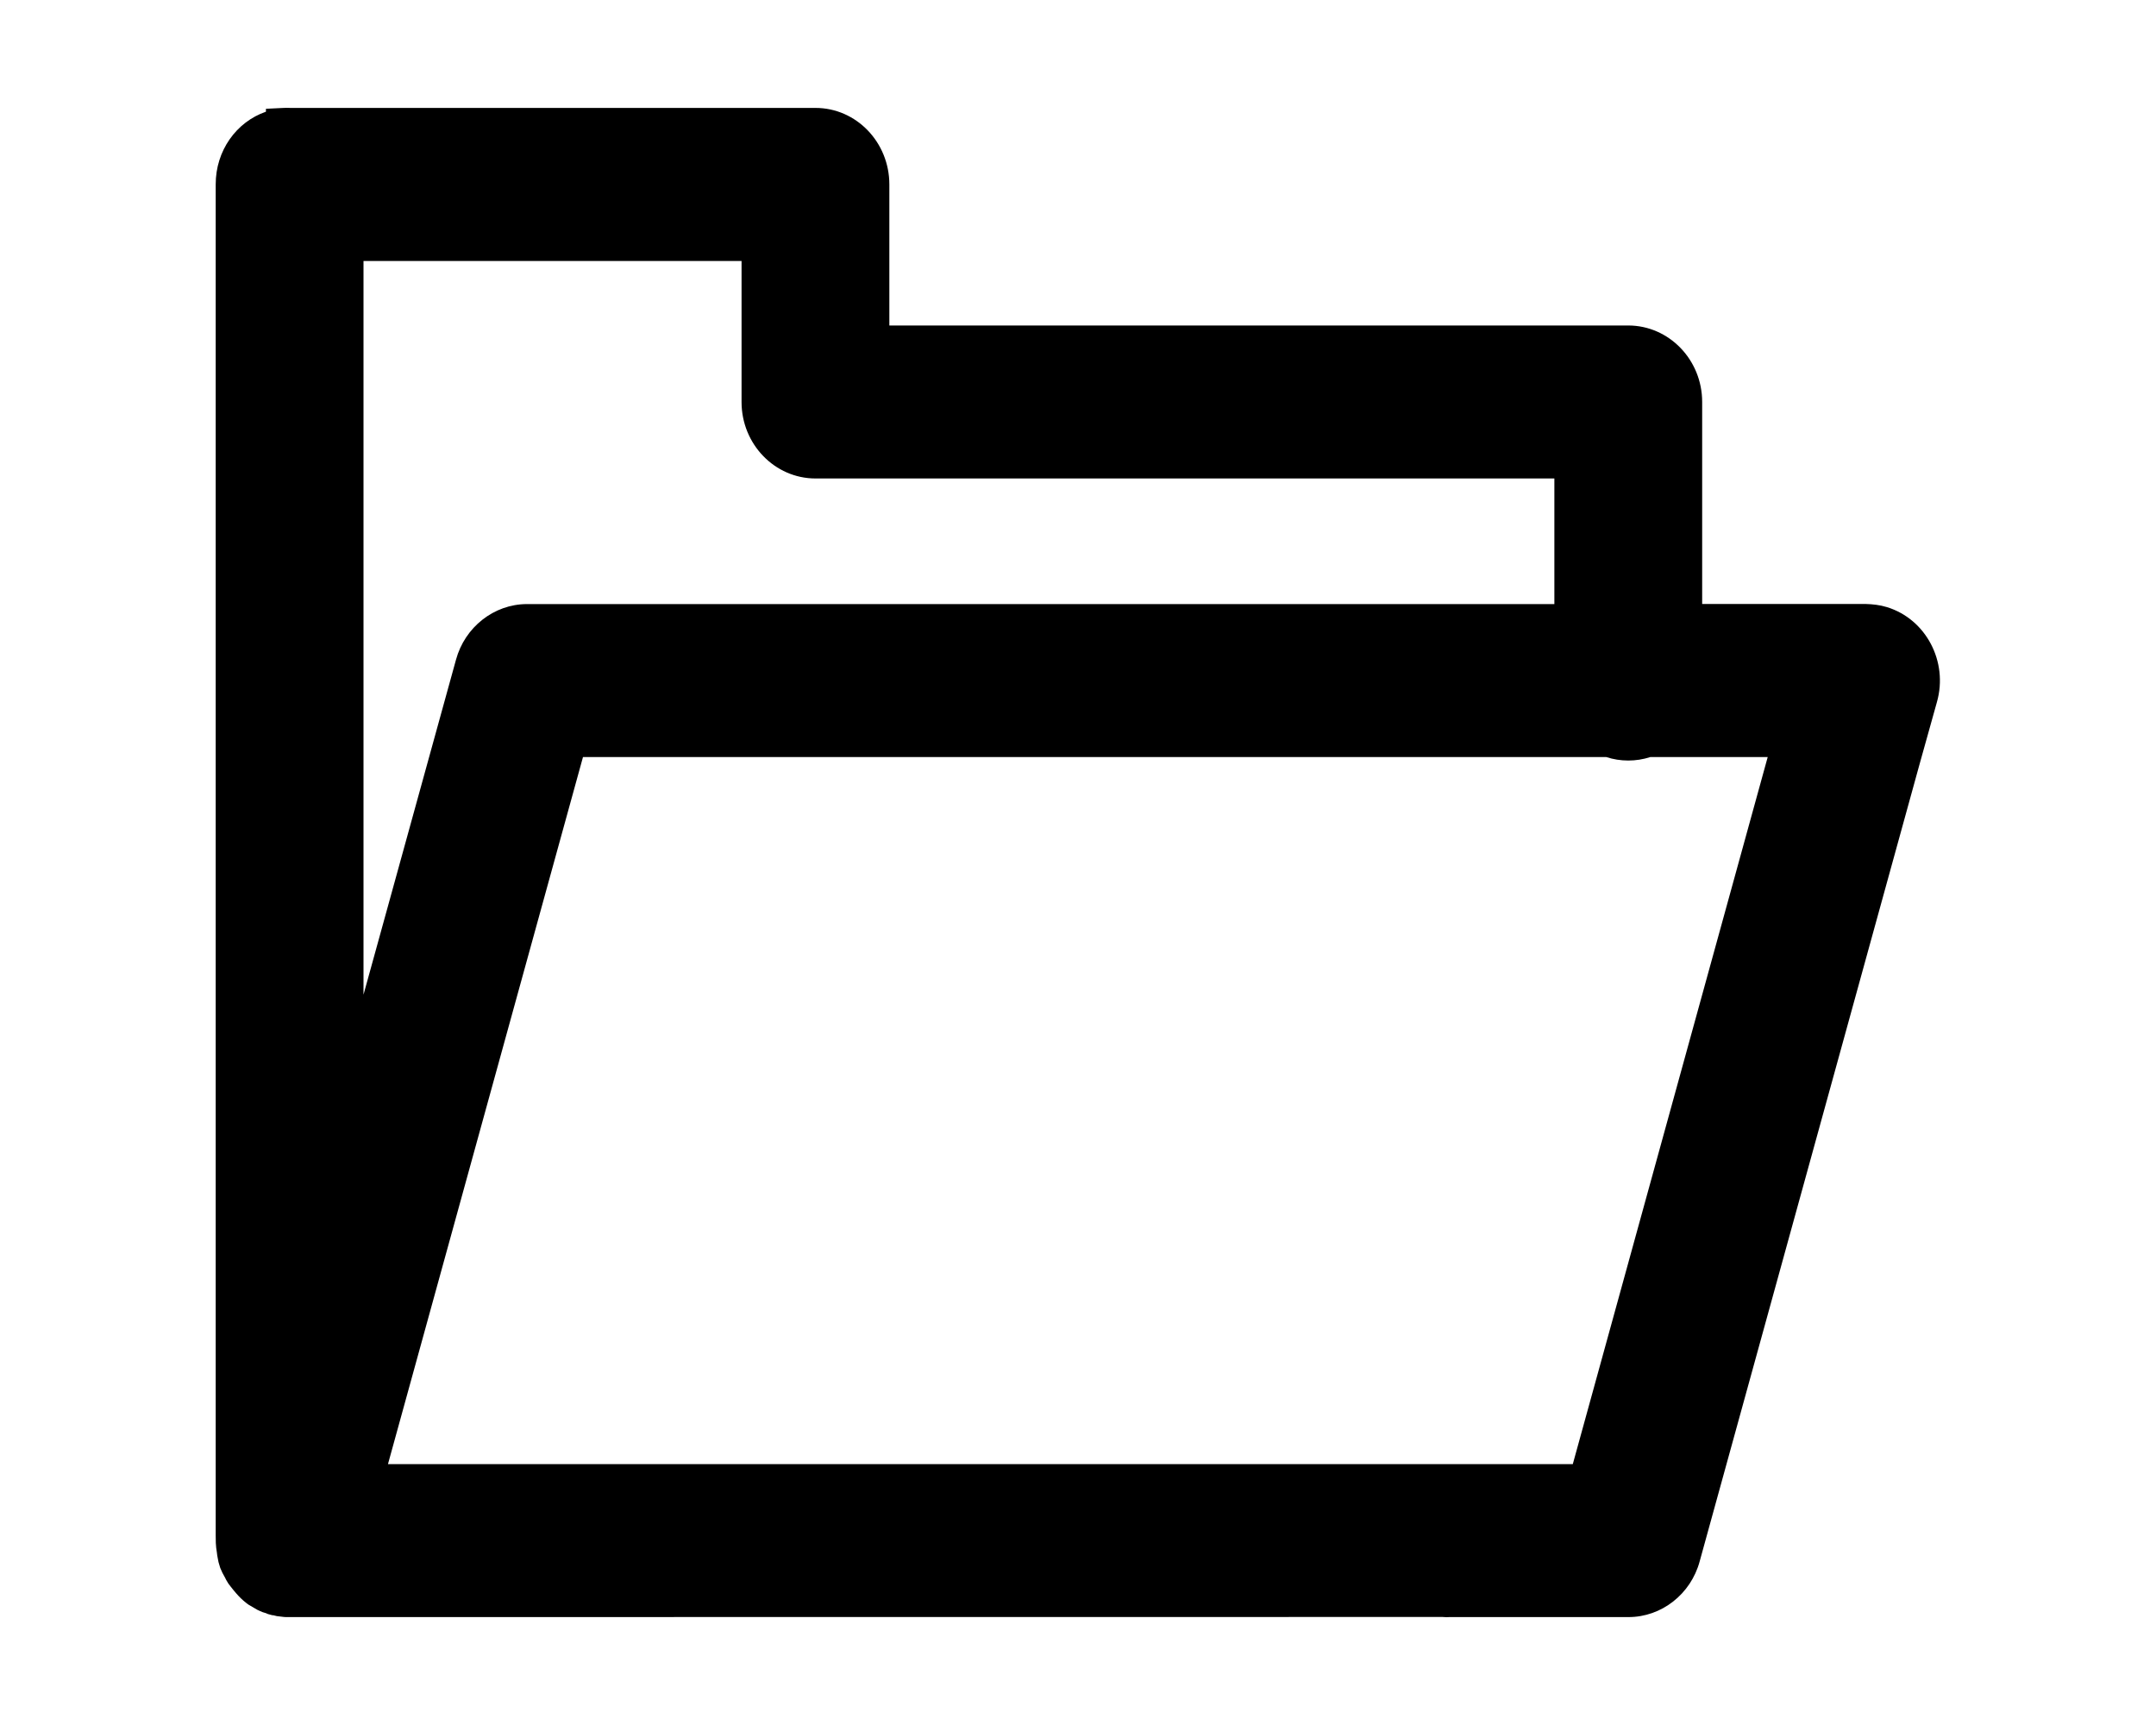
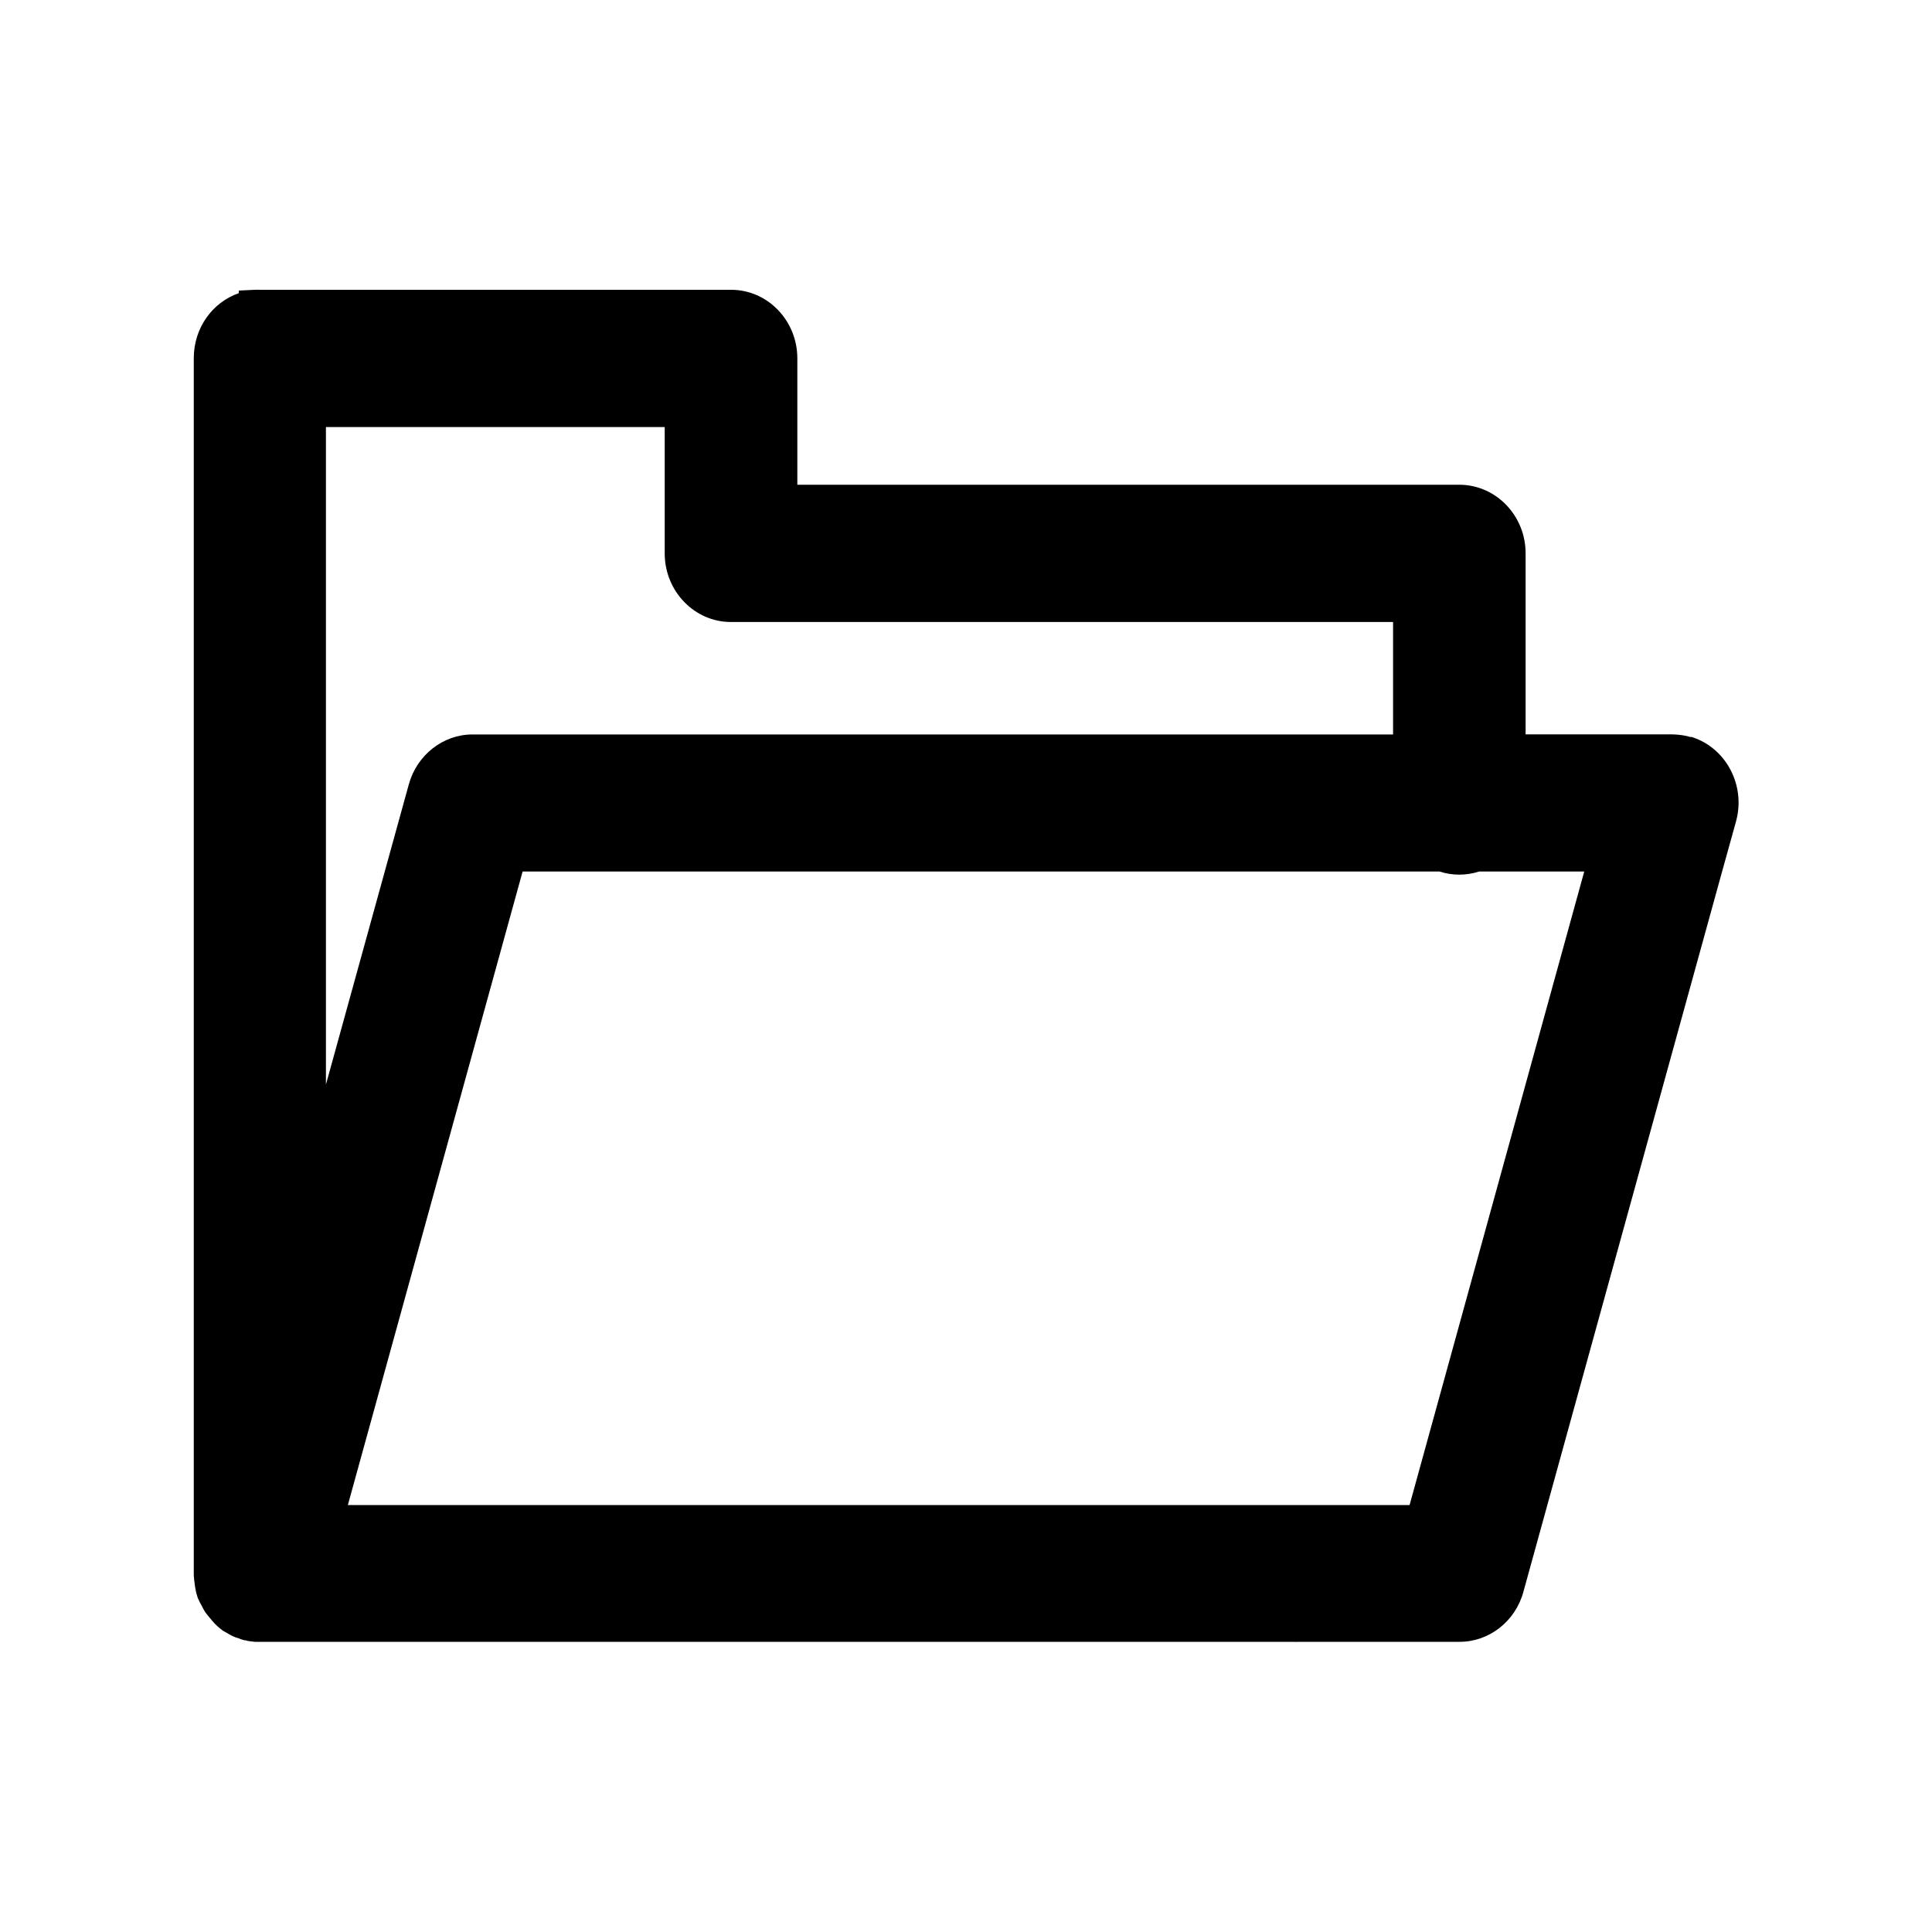
- <svg xmlns="http://www.w3.org/2000/svg" width="20" height="16">
-   <path paintOrder="stroke fill markers" fillRule="evenodd" d="M 17.503 5.631 C 17.438 5.611 17.373 5.604 17.305 5.602 C 17.305 5.602 15.79 5.602 15.79 5.602 C 15.79 5.602 15.79 3.728 15.79 3.728 C 15.79 3.337 15.482 3.019 15.104 3.019 C 15.104 3.019 8.25 3.019 8.25 3.019 C 8.25 3.019 8.25 1.711 8.25 1.711 C 8.25 1.319 7.943 1.001 7.565 1.001 C 7.565 1.001 2.695 1.001 2.695 1.001 C 2.673 1 2.652 1 2.63 1.001 C 2.63 1.001 2.467 1.009 2.467 1.009 C 2.467 1.009 2.467 1.036 2.467 1.036 C 2.192 1.131 2 1.398 2.001 1.711 C 2.001 1.711 2.001 14.245 2.001 14.245 C 2.001 14.245 2.002 14.311 2.002 14.311 C 2.003 14.341 2.007 14.371 2.012 14.401 C 2.012 14.401 2.015 14.426 2.015 14.426 C 2.017 14.438 2.019 14.45 2.02 14.453 C 2.022 14.465 2.024 14.477 2.027 14.489 C 2.027 14.489 2.043 14.543 2.043 14.543 C 2.043 14.543 2.063 14.588 2.063 14.588 C 2.071 14.603 2.079 14.617 2.087 14.632 C 2.087 14.632 2.098 14.654 2.098 14.654 C 2.105 14.666 2.112 14.678 2.119 14.689 C 2.119 14.689 2.142 14.719 2.142 14.719 C 2.151 14.731 2.16 14.742 2.169 14.753 C 2.169 14.753 2.172 14.756 2.172 14.756 C 2.182 14.768 2.193 14.782 2.212 14.802 C 2.24 14.832 2.271 14.859 2.304 14.883 C 2.304 14.883 2.388 14.932 2.388 14.932 C 2.404 14.94 2.421 14.947 2.438 14.954 C 2.438 14.954 2.465 14.962 2.465 14.962 C 2.472 14.965 2.479 14.968 2.486 14.971 C 2.486 14.971 2.527 14.982 2.527 14.982 C 2.527 14.982 2.535 14.982 2.535 14.982 C 2.546 14.985 2.557 14.988 2.568 14.99 C 2.568 14.99 2.593 14.993 2.593 14.993 C 2.607 14.995 2.621 14.997 2.635 14.998 C 2.635 14.998 2.653 14.999 2.653 14.999 C 2.667 14.999 2.68 14.999 2.687 14.999 C 2.687 14.999 13.381 14.998 13.381 14.998 C 13.394 14.999 13.407 15 13.418 15 C 13.429 15 13.438 14.999 13.444 14.999 C 13.444 14.999 15.103 14.999 15.103 14.999 C 15.105 14.999 15.106 14.999 15.107 14.999 C 15.413 14.999 15.685 14.786 15.767 14.482 C 15.767 14.482 17.807 7.087 17.807 7.087 C 17.807 7.087 17.968 6.511 17.968 6.511 C 18.074 6.136 17.865 5.741 17.503 5.631 Z M 7.565 4.438 C 7.565 4.438 14.419 4.438 14.419 4.438 C 14.419 4.438 14.419 5.603 14.419 5.603 C 14.419 5.603 4.887 5.603 4.887 5.603 C 4.582 5.604 4.312 5.817 4.23 6.119 C 4.23 6.119 3.372 9.226 3.372 9.226 C 3.372 9.226 3.372 2.421 3.372 2.421 C 3.372 2.421 6.879 2.421 6.879 2.421 C 6.879 2.421 6.879 3.729 6.879 3.729 C 6.879 4.12 7.187 4.438 7.565 4.438 Z M 16.398 7.022 C 16.398 7.022 14.59 13.58 14.59 13.58 C 14.59 13.58 3.599 13.58 3.599 13.58 C 3.599 13.58 5.408 7.022 5.408 7.022 C 5.408 7.022 14.9 7.022 14.9 7.022 C 15.033 7.065 15.176 7.065 15.309 7.022 C 15.309 7.022 16.398 7.022 16.398 7.022 Z" />
+ <svg xmlns="http://www.w3.org/2000/svg" width="20" height="20">
+   <g>
+     <rect fill="none" id="canvas_background" height="22" width="22" y="-1" x="-1" />
+   </g>
+   <g>
+     <path id="svg_1" d="m17.505,7.631c-0.064,-0.02 -0.13,-0.027 -0.197,-0.029c0,0 -1.515,0 -1.515,0c0,0 0,-1.874 0,-1.874c0,-0.391 -0.307,-0.709 -0.685,-0.71c0,0 -6.854,0 -6.854,0c0,0 0,-1.308 0,-1.308c0,-0.391 -0.307,-0.71 -0.685,-0.71c0,0 -4.87,0 -4.87,0c-0.021,-0.001 -0.043,-0.001 -0.064,0c0,0 -0.163,0.008 -0.163,0.008c0,0 0,0.027 0,0.027c-0.275,0.095 -0.467,0.362 -0.466,0.675c0,0 0,12.534 0,12.534c0,0 0,0.065 0,0.065c0.002,0.03 0.005,0.061 0.01,0.091c0,0 0.003,0.024 0.003,0.024c0.002,0.012 0.004,0.024 0.005,0.028c0.002,0.012 0.004,0.024 0.007,0.036c0,0 0.016,0.053 0.016,0.053c0,0 0.021,0.045 0.021,0.045c0.008,0.015 0.016,0.03 0.024,0.044c0,0 0.011,0.022 0.011,0.022c0.006,0.012 0.013,0.024 0.02,0.035c0,0 0.023,0.03 0.023,0.03c0.009,0.012 0.018,0.023 0.028,0.034c0,0 0.003,0.003 0.003,0.003c0.009,0.012 0.021,0.026 0.039,0.046c0.028,0.03 0.059,0.057 0.092,0.081c0,0 0.084,0.048 0.084,0.048c0.016,0.008 0.033,0.016 0.05,0.022c0,0 0.027,0.008 0.027,0.008c0.007,0.003 0.014,0.006 0.021,0.009c0,0 0.04,0.012 0.04,0.012c0,0 0.009,0 0.009,0c0.011,0.003 0.021,0.005 0.032,0.008c0,0 0.025,0.003 0.025,0.003c0.014,0.002 0.028,0.004 0.042,0.005c0,0 0.018,0 0.018,0c0.013,0.001 0.027,0.001 0.033,0c0,0 10.695,-0 10.695,-0c0.013,0.001 0.026,0.001 0.037,0.001c0.01,0 0.019,-0 0.026,-0.001c0,0 1.659,0 1.659,0c0.001,0 0.003,0 0.004,0c0.306,0 0.577,-0.212 0.66,-0.517c0,0 2.04,-7.395 2.04,-7.395c0,0 0.16,-0.576 0.16,-0.576c0.106,-0.376 -0.102,-0.771 -0.465,-0.881zm-9.938,-1.192c0,0 6.854,0 6.854,0c0,0 0,1.164 0,1.164c0,0 -9.532,0 -9.532,0c-0.304,0.001 -0.574,0.214 -0.657,0.517c0,0 -0.858,3.107 -0.858,3.107c0,0 0,-6.806 0,-6.806c0,0 3.507,0 3.507,0c0,0 0,1.308 0,1.308c0,0.391 0.308,0.71 0.685,0.71zm8.833,2.583c0,0 -1.808,6.558 -1.808,6.558c0,0 -10.991,0 -10.991,0c0,0 1.809,-6.558 1.809,-6.558c0,0 9.492,0 9.492,0c0.133,0.043 0.276,0.043 0.41,0c0,0 1.089,0 1.089,0z" />
+   </g>
</svg>
